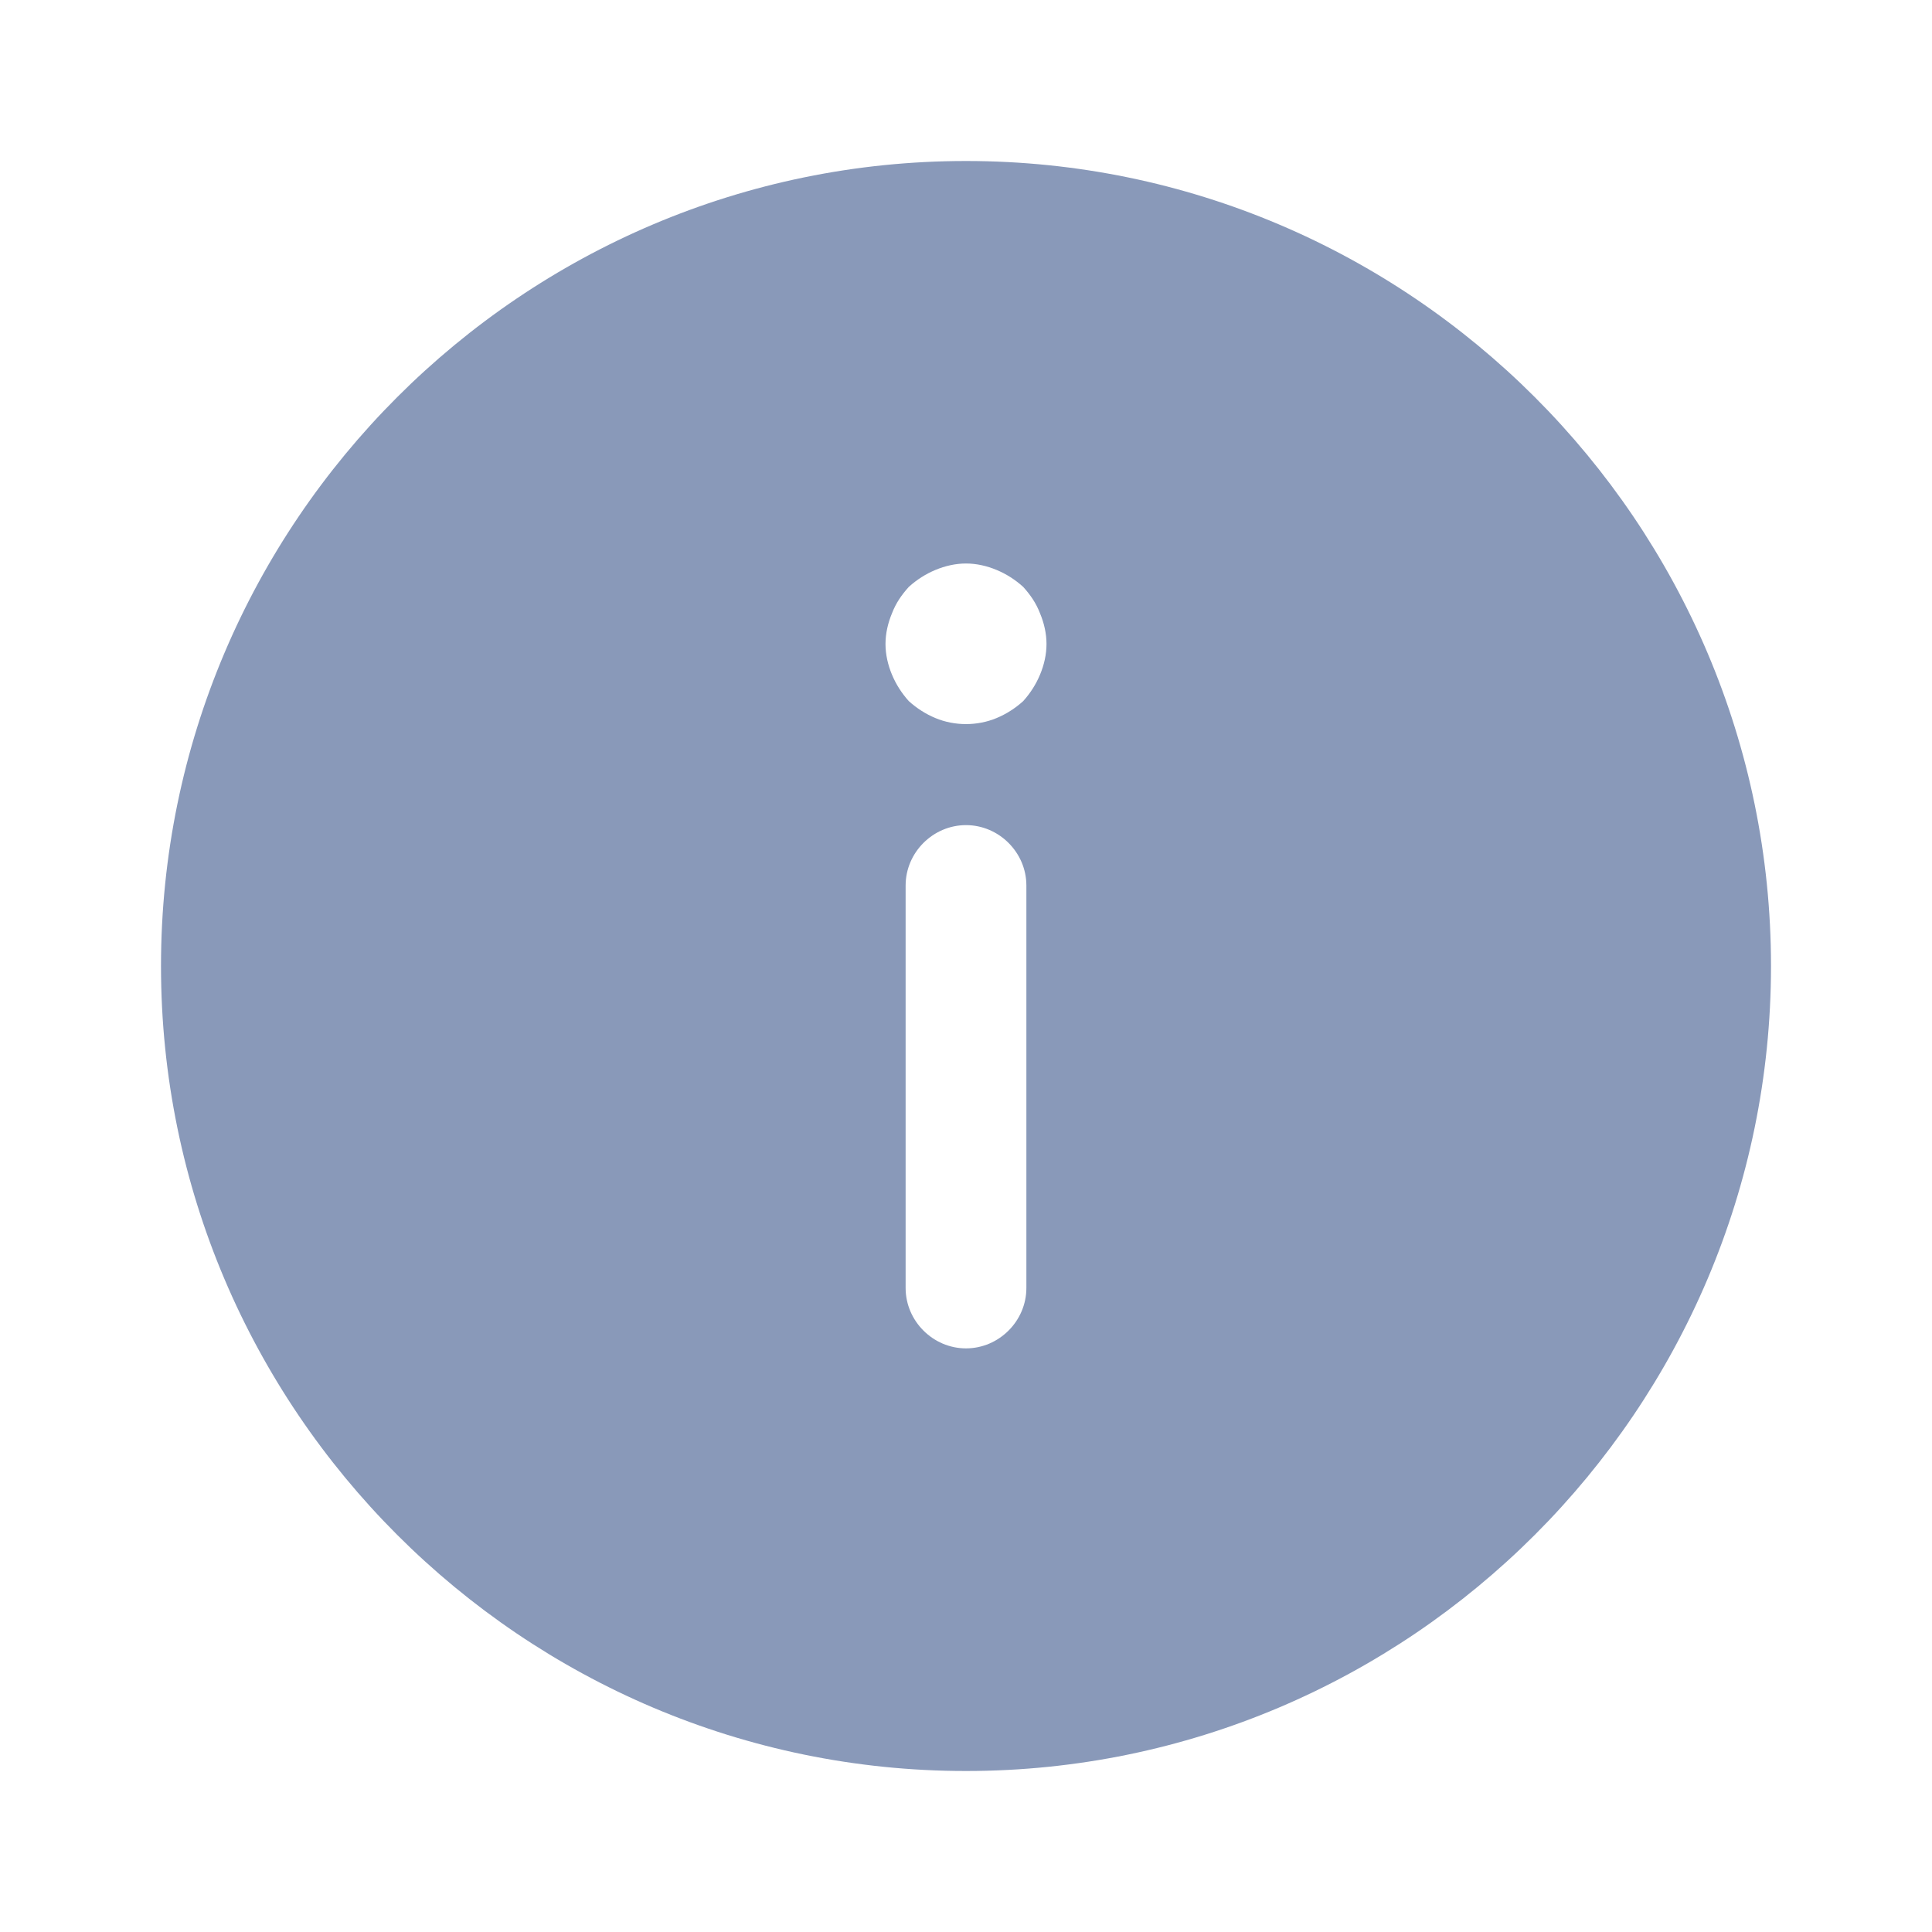
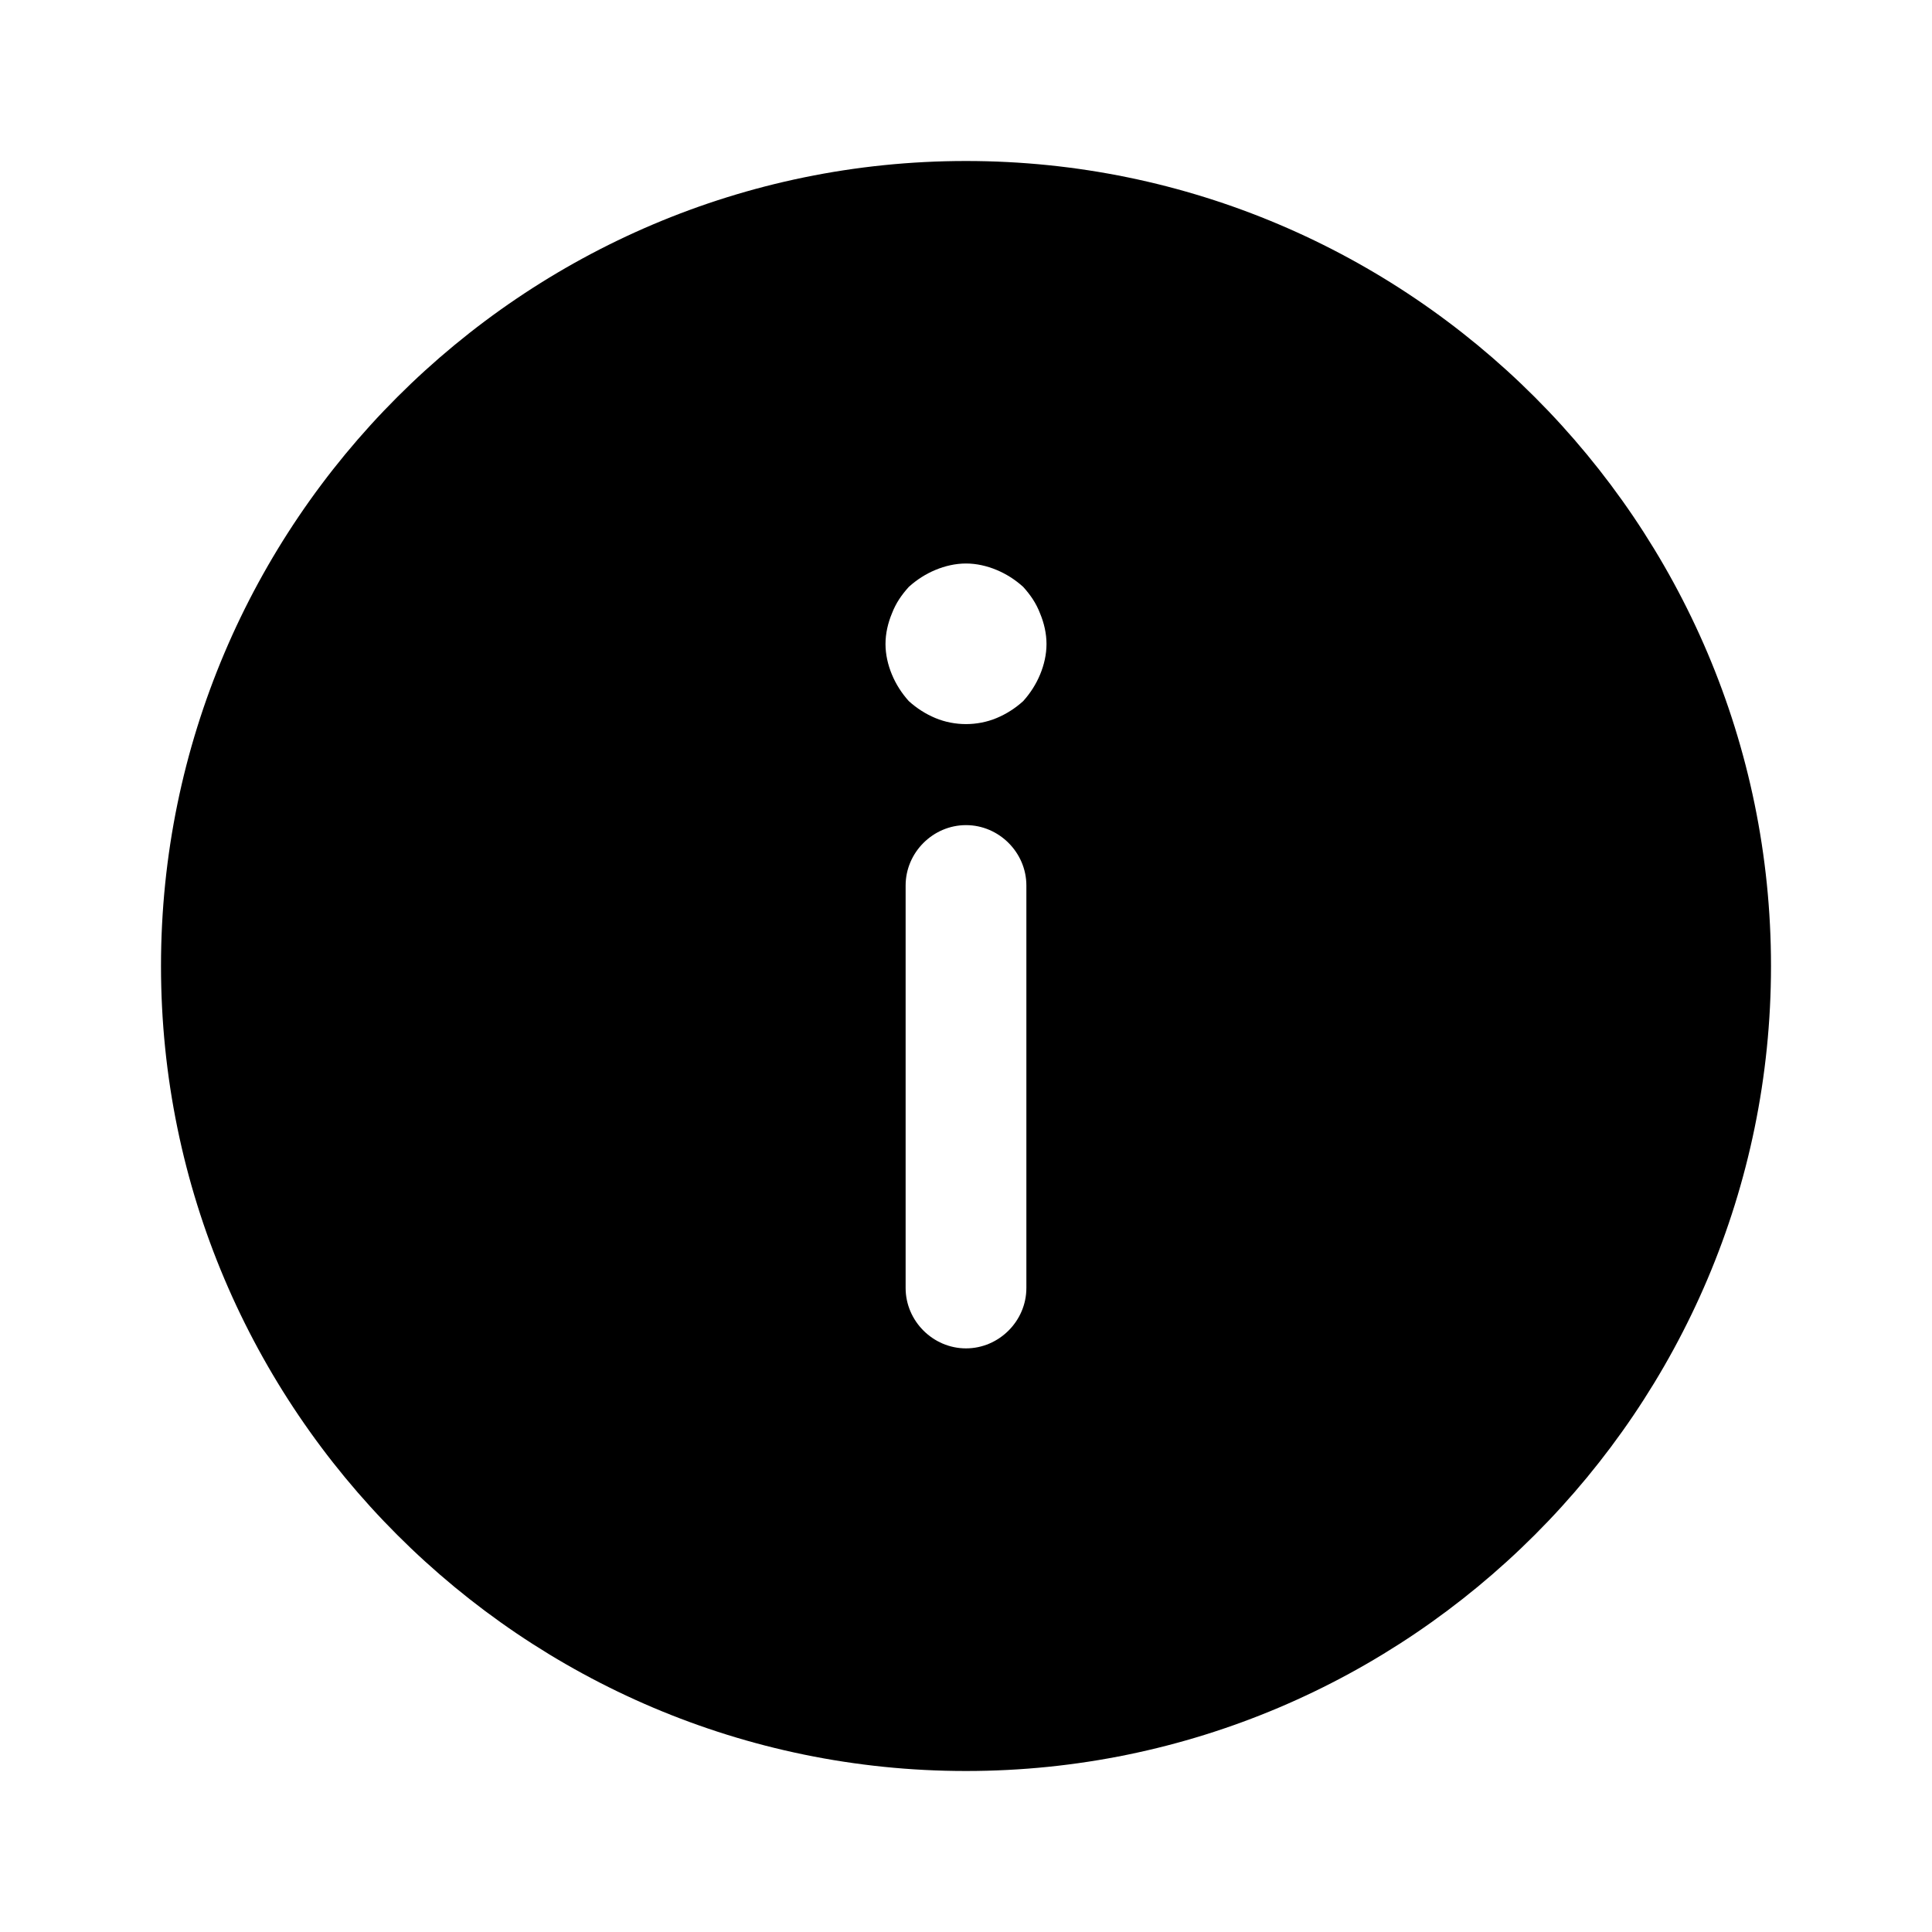
<svg xmlns="http://www.w3.org/2000/svg" width="24" height="24" viewBox="0 0 24 24" fill="none">
-   <style>
-         :root {
-             color: #8999B9;
-         }
-     </style>
  <path d="M12 22C17.51 22 22 17.51 22 12C22 6.49 17.51 2 12 2C6.49 2 2 6.49 2 12C2 17.51 6.49 22 12 22ZM12.75 16C12.75 16.41 12.41 16.75 12 16.75C11.59 16.75 11.25 16.41 11.25 16L11.25 11C11.25 10.59 11.59 10.25 12 10.25C12.41 10.25 12.75 10.59 12.75 11L12.75 16ZM11.08 7.62C11.13 7.49 11.2 7.39 11.29 7.29C11.39 7.2 11.5 7.13 11.62 7.08C11.74 7.03 11.87 7 12 7C12.13 7 12.26 7.03 12.38 7.08C12.5 7.13 12.61 7.2 12.71 7.29C12.8 7.39 12.87 7.49 12.92 7.62C12.97 7.74 13 7.87 13 8C13 8.13 12.97 8.26 12.92 8.38C12.87 8.5 12.8 8.61 12.71 8.71C12.61 8.8 12.5 8.87 12.38 8.92C12.14 9.02 11.86 9.02 11.62 8.92C11.5 8.87 11.39 8.8 11.29 8.71C11.2 8.61 11.13 8.5 11.08 8.38C11.03 8.26 11 8.13 11 8C11 7.87 11.03 7.74 11.08 7.62Z" fill="currentColor" />
</svg>
